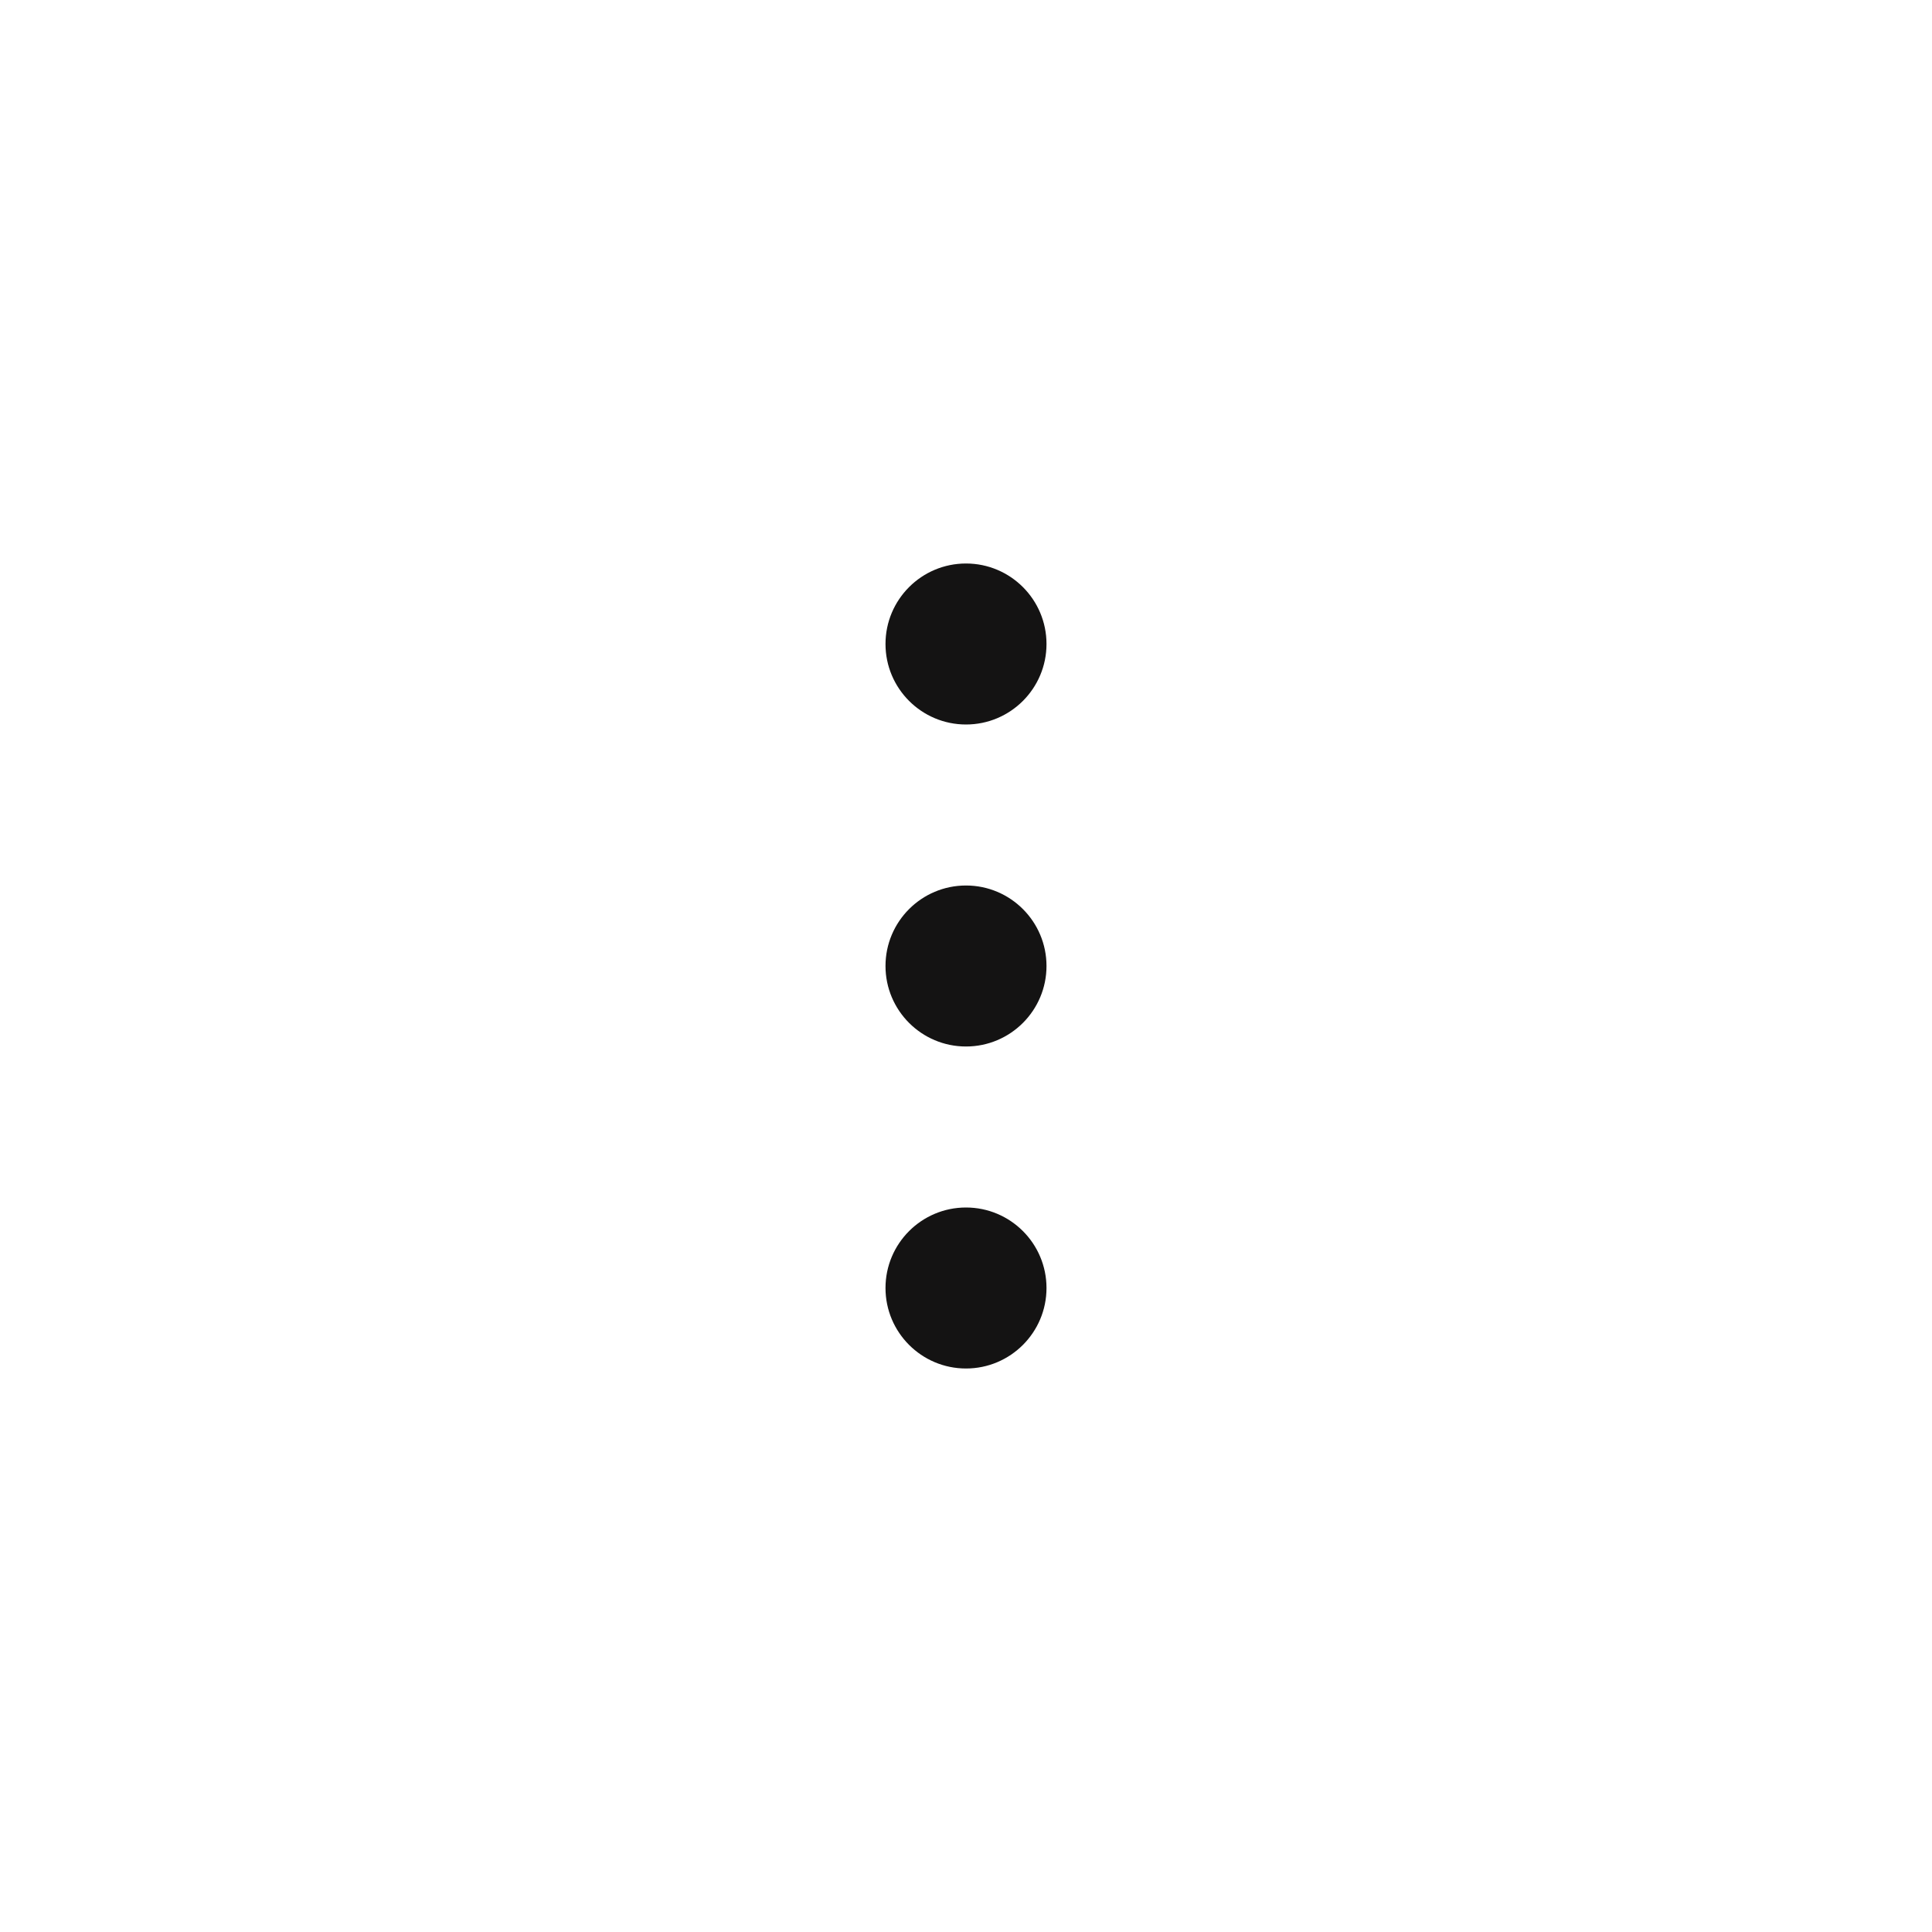
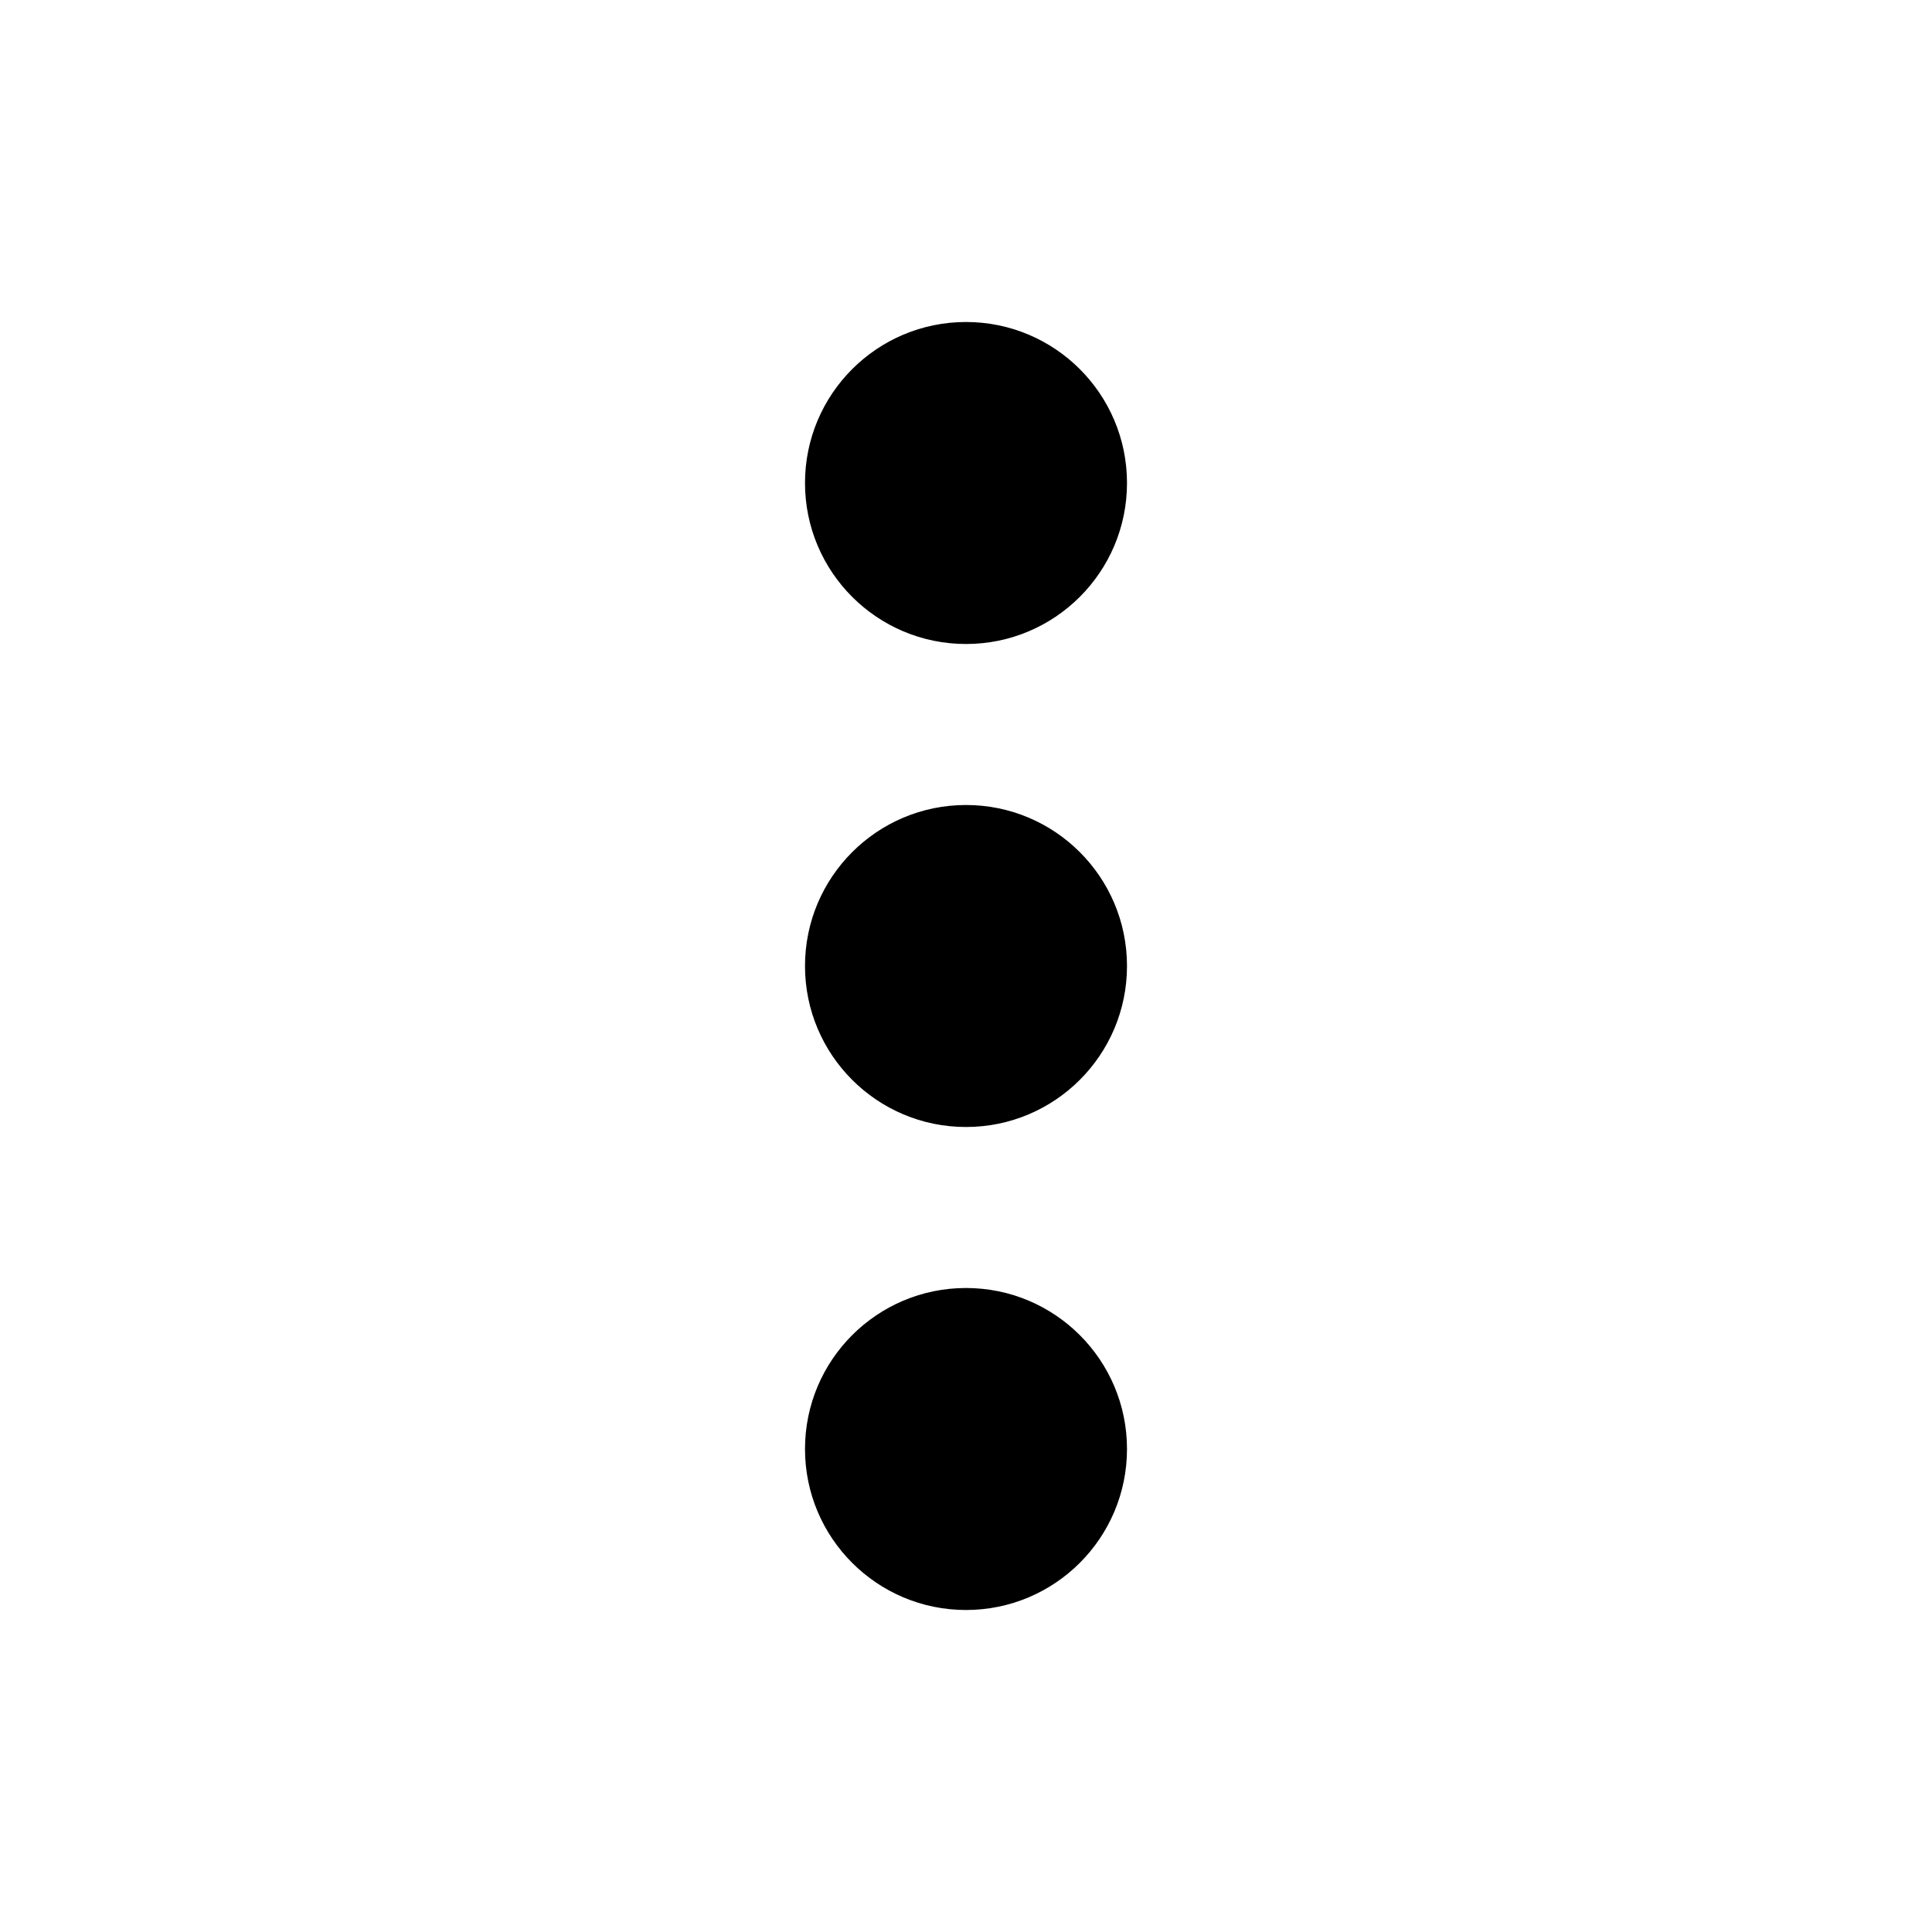
<svg xmlns="http://www.w3.org/2000/svg" width="24" height="24" viewBox="0 0 24 24" fill="none">
-   <path d="M11 16C11 15.448 11.448 15 12 15C12.552 15 13 15.448 13 16C13 16.552 12.552 17 12 17C11.448 17 11 16.552 11 16Z" fill="#141313" />
-   <path d="M11 12C11 11.448 11.448 11 12 11C12.552 11 13 11.448 13 12C13 12.552 12.552 13 12 13C11.448 13 11 12.552 11 12Z" fill="#141313" />
-   <path d="M11 8C11 7.448 11.448 7 12 7C12.552 7 13 7.448 13 8C13 8.552 12.552 9 12 9C11.448 9 11 8.552 11 8Z" fill="#141313" />
+   <rect x="10" y="16" width="4" height="4" rx="2" fill="black" />
+   <rect x="10" y="10" width="4" height="4" rx="2" fill="black" />
+   <rect x="10" y="4" width="4" height="4" rx="2" fill="black" />
</svg>
